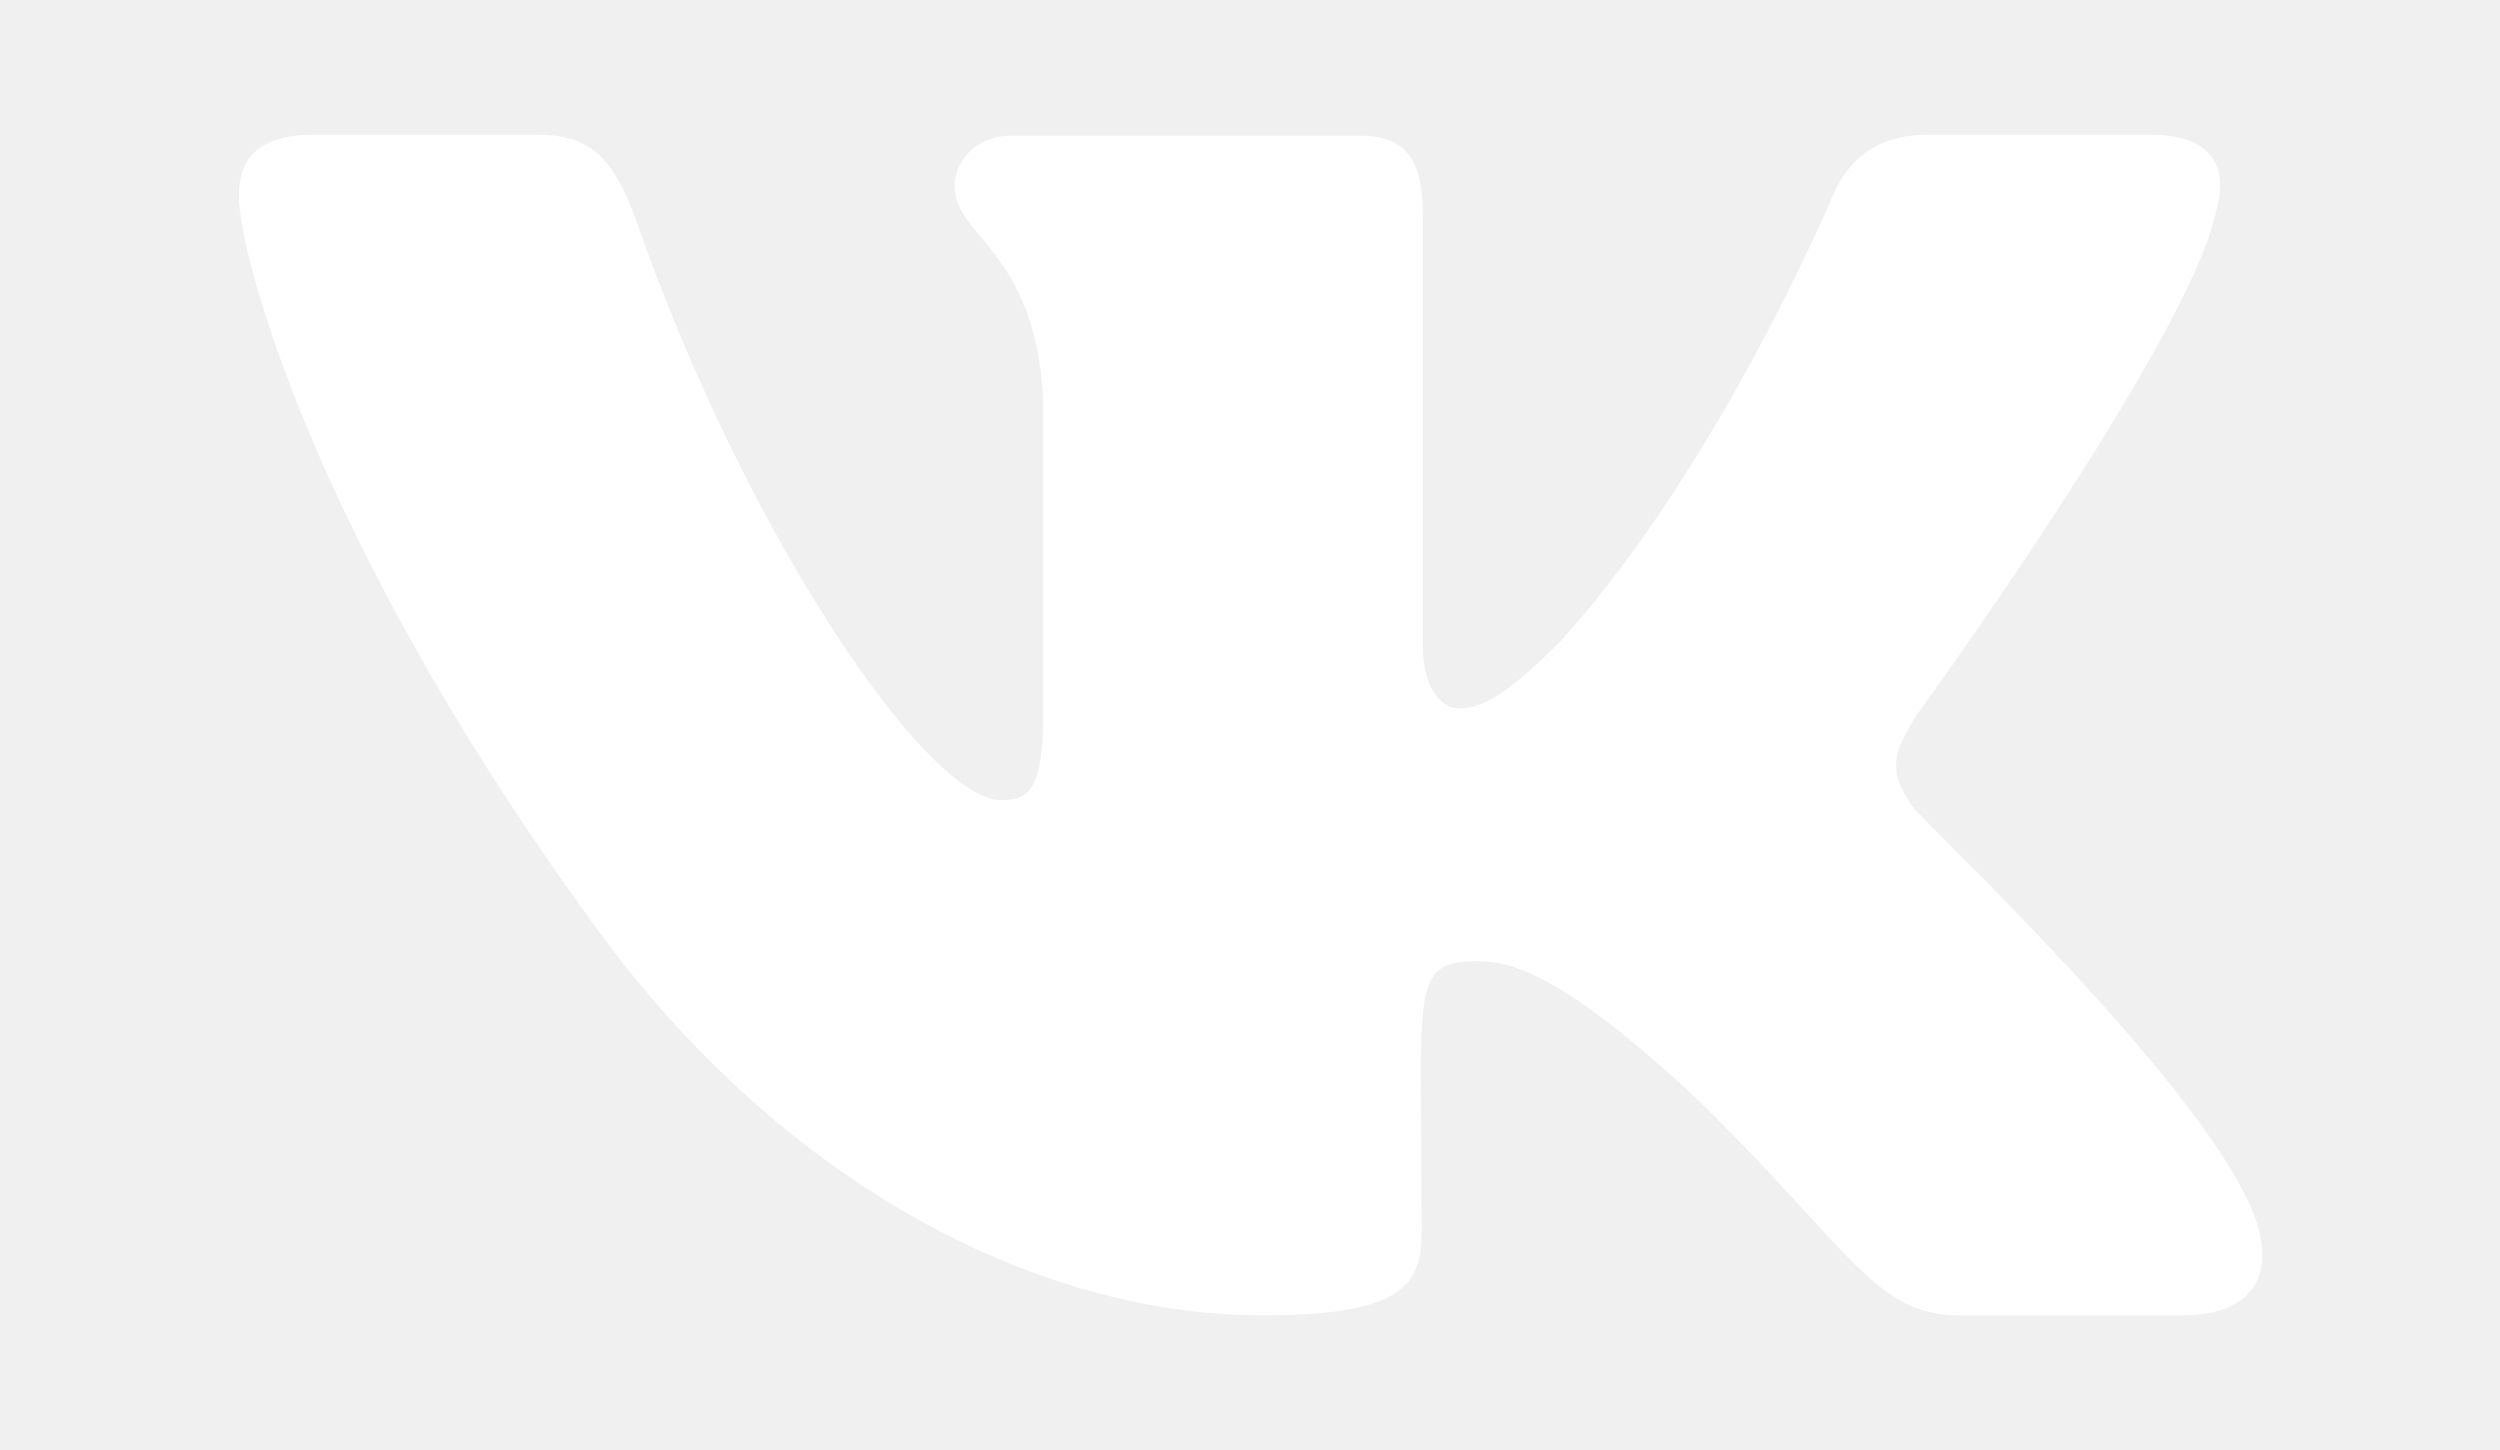
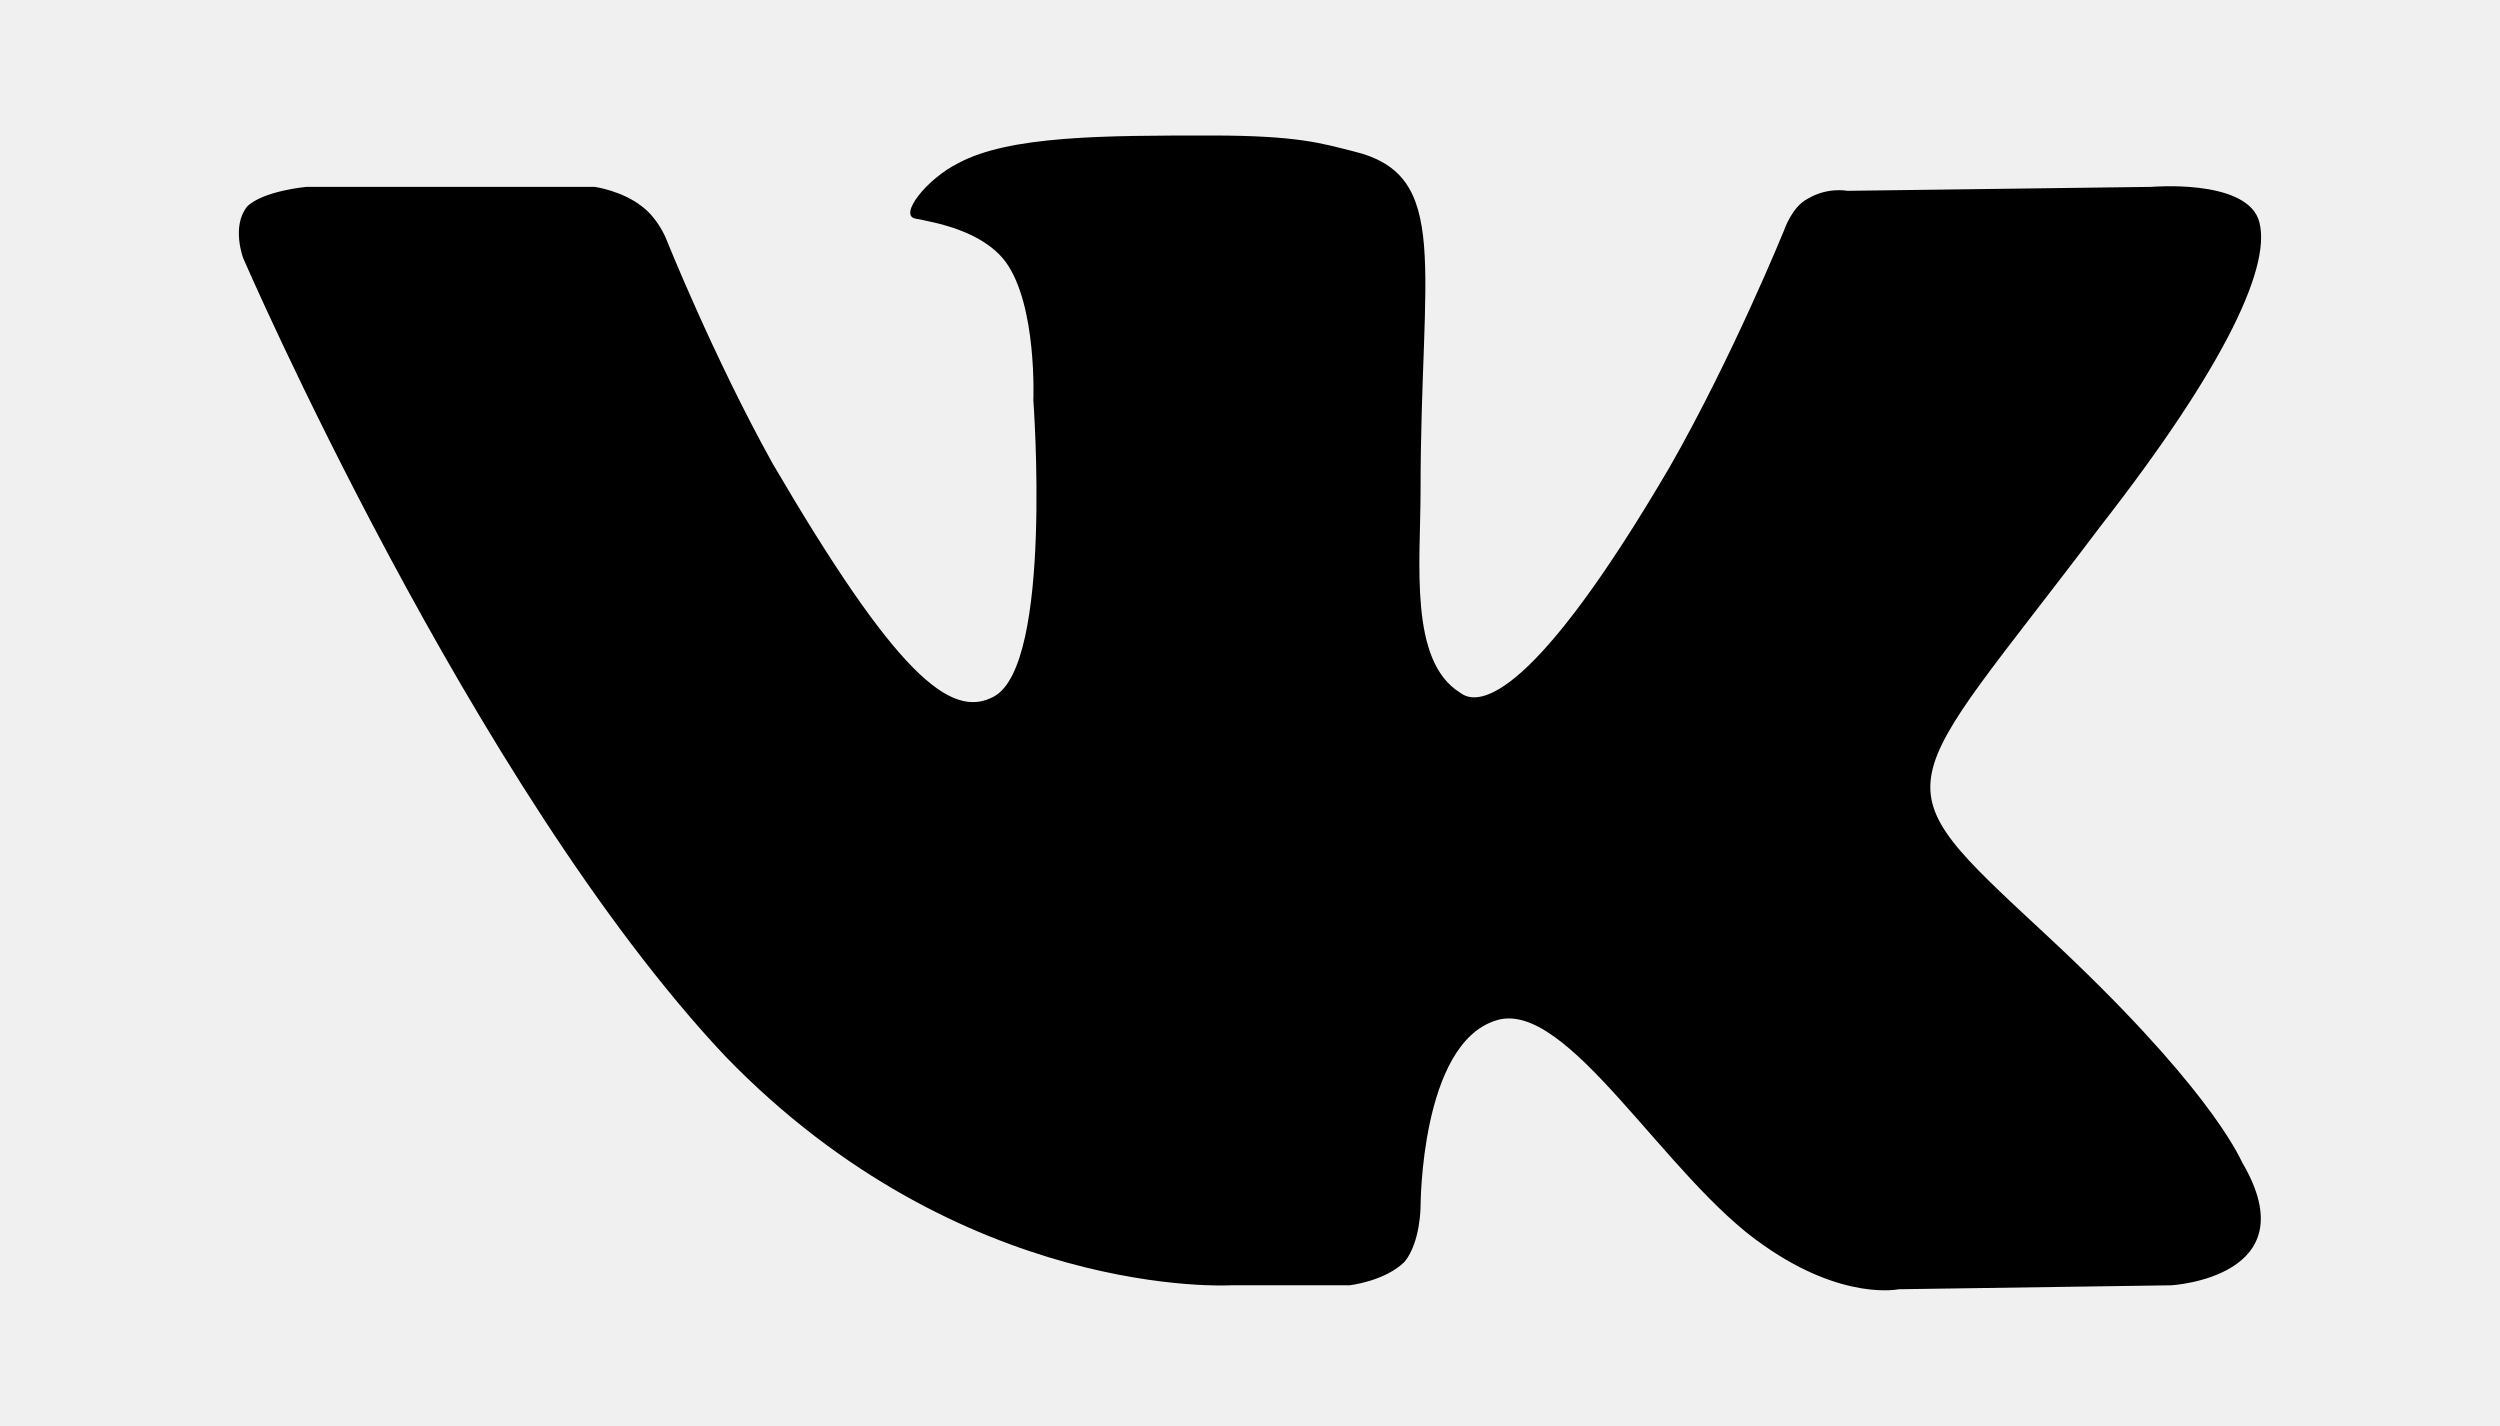
- <svg xmlns="http://www.w3.org/2000/svg" width="50" height="29" version="1.1" viewBox="0 0 2.344 1.359">
-   <path fill="#fff" d="m1.797 0.761c-0.03-0.04-0.021-0.056 0-0.091 7.878e-4 0 0.254-0.35 0.28-0.469 0.013-0.043 0-0.075-0.062-0.075h-0.207c-0.053 0-0.077 0.028-0.09 0.058 0 0-0.106 0.253-0.255 0.417-0.047 0.047-0.071 0.063-0.096 0.063-0.013 0-0.033-0.016-0.033-0.059v-0.403c2e-7 -0.052-0.015-0.075-0.059-0.075h-0.327c-0.033 0-0.053 0.024-0.053 0.047 0 0.048 0.075 0.06 0.083 0.198v0.3c0 0.066-0.013 0.078-0.039 0.078-0.071 0-0.242-0.254-0.343-0.545-0.021-0.056-0.04-0.079-0.094-0.079h-0.207c-0.059 0-0.071 0.028-0.071 0.058 0 0.054 0.071 0.322 0.328 0.676 0.172 0.242 0.413 0.373 0.632 0.373 0.132 0 0.149-0.029 0.149-0.079 0-0.231-0.012-0.253 0.054-0.253 0.032 0 0.084 0.016 0.207 0.132 0.141 0.138 0.164 0.2 0.243 0.2h0.208c0.059 0 0.089-0.029 0.071-0.087-0.04-0.12-0.305-0.368-0.318-0.385z" stroke-width=".079" />
+ <svg xmlns="http://www.w3.org/2000/svg" version="1.1" viewBox="0 0 512 292">
+   <path d="m459.24 238.14c-0.809-1.618-7.283-16.184-40.459-46.933-34.795-32.368-30.749-27.512 11.329-83.346 25.894-33.177 35.604-54.216 32.367-63.117-3.237-8.092-21.848-6.473-21.848-6.473l-62.307 0.809s-4.046-0.809-8.092 1.618c-3.237 1.618-4.855 6.473-4.855 6.473s-10.519 25.894-23.466 48.551c-27.512 46.933-38.841 49.36-42.887 46.124-10.519-6.473-8.092-26.703-8.092-41.268 0-46.124 6.473-64.735-13.756-69.59-6.473-1.618-11.329-3.237-29.131-3.237-21.848 0-41.269 0-51.788 5.664-6.473 3.237-12.138 10.519-8.901 11.329 4.046 0.809 13.756 2.428 18.611 8.901 6.473 8.901 5.664 28.322 5.664 28.322s4.046 54.215-8.092 60.689c-8.901 4.855-20.23-4.855-45.314-47.742-12.138-21.848-21.848-46.124-21.848-46.124s-1.618-4.046-4.855-6.473c-4.046-3.237-9.71-4.046-9.71-4.046h-59.071s-8.901 0.809-12.138 4.046c-3.237 4.046-0.809 10.519-0.809 10.519s46.933 108.43 98.721 163.46c48.551 50.17 103.58 46.933 103.58 46.933h24.276s7.283-0.809 11.329-4.855c3.237-4.046 3.237-11.329 3.237-11.329s0-33.177 15.375-38.032c14.565-4.855 34.795 32.367 55.025 46.124 16.184 11.329 27.512 8.901 27.512 8.901l55.834-0.809s28.322-1.618 14.565-25.085z" stroke-width=".809" />
</svg>
